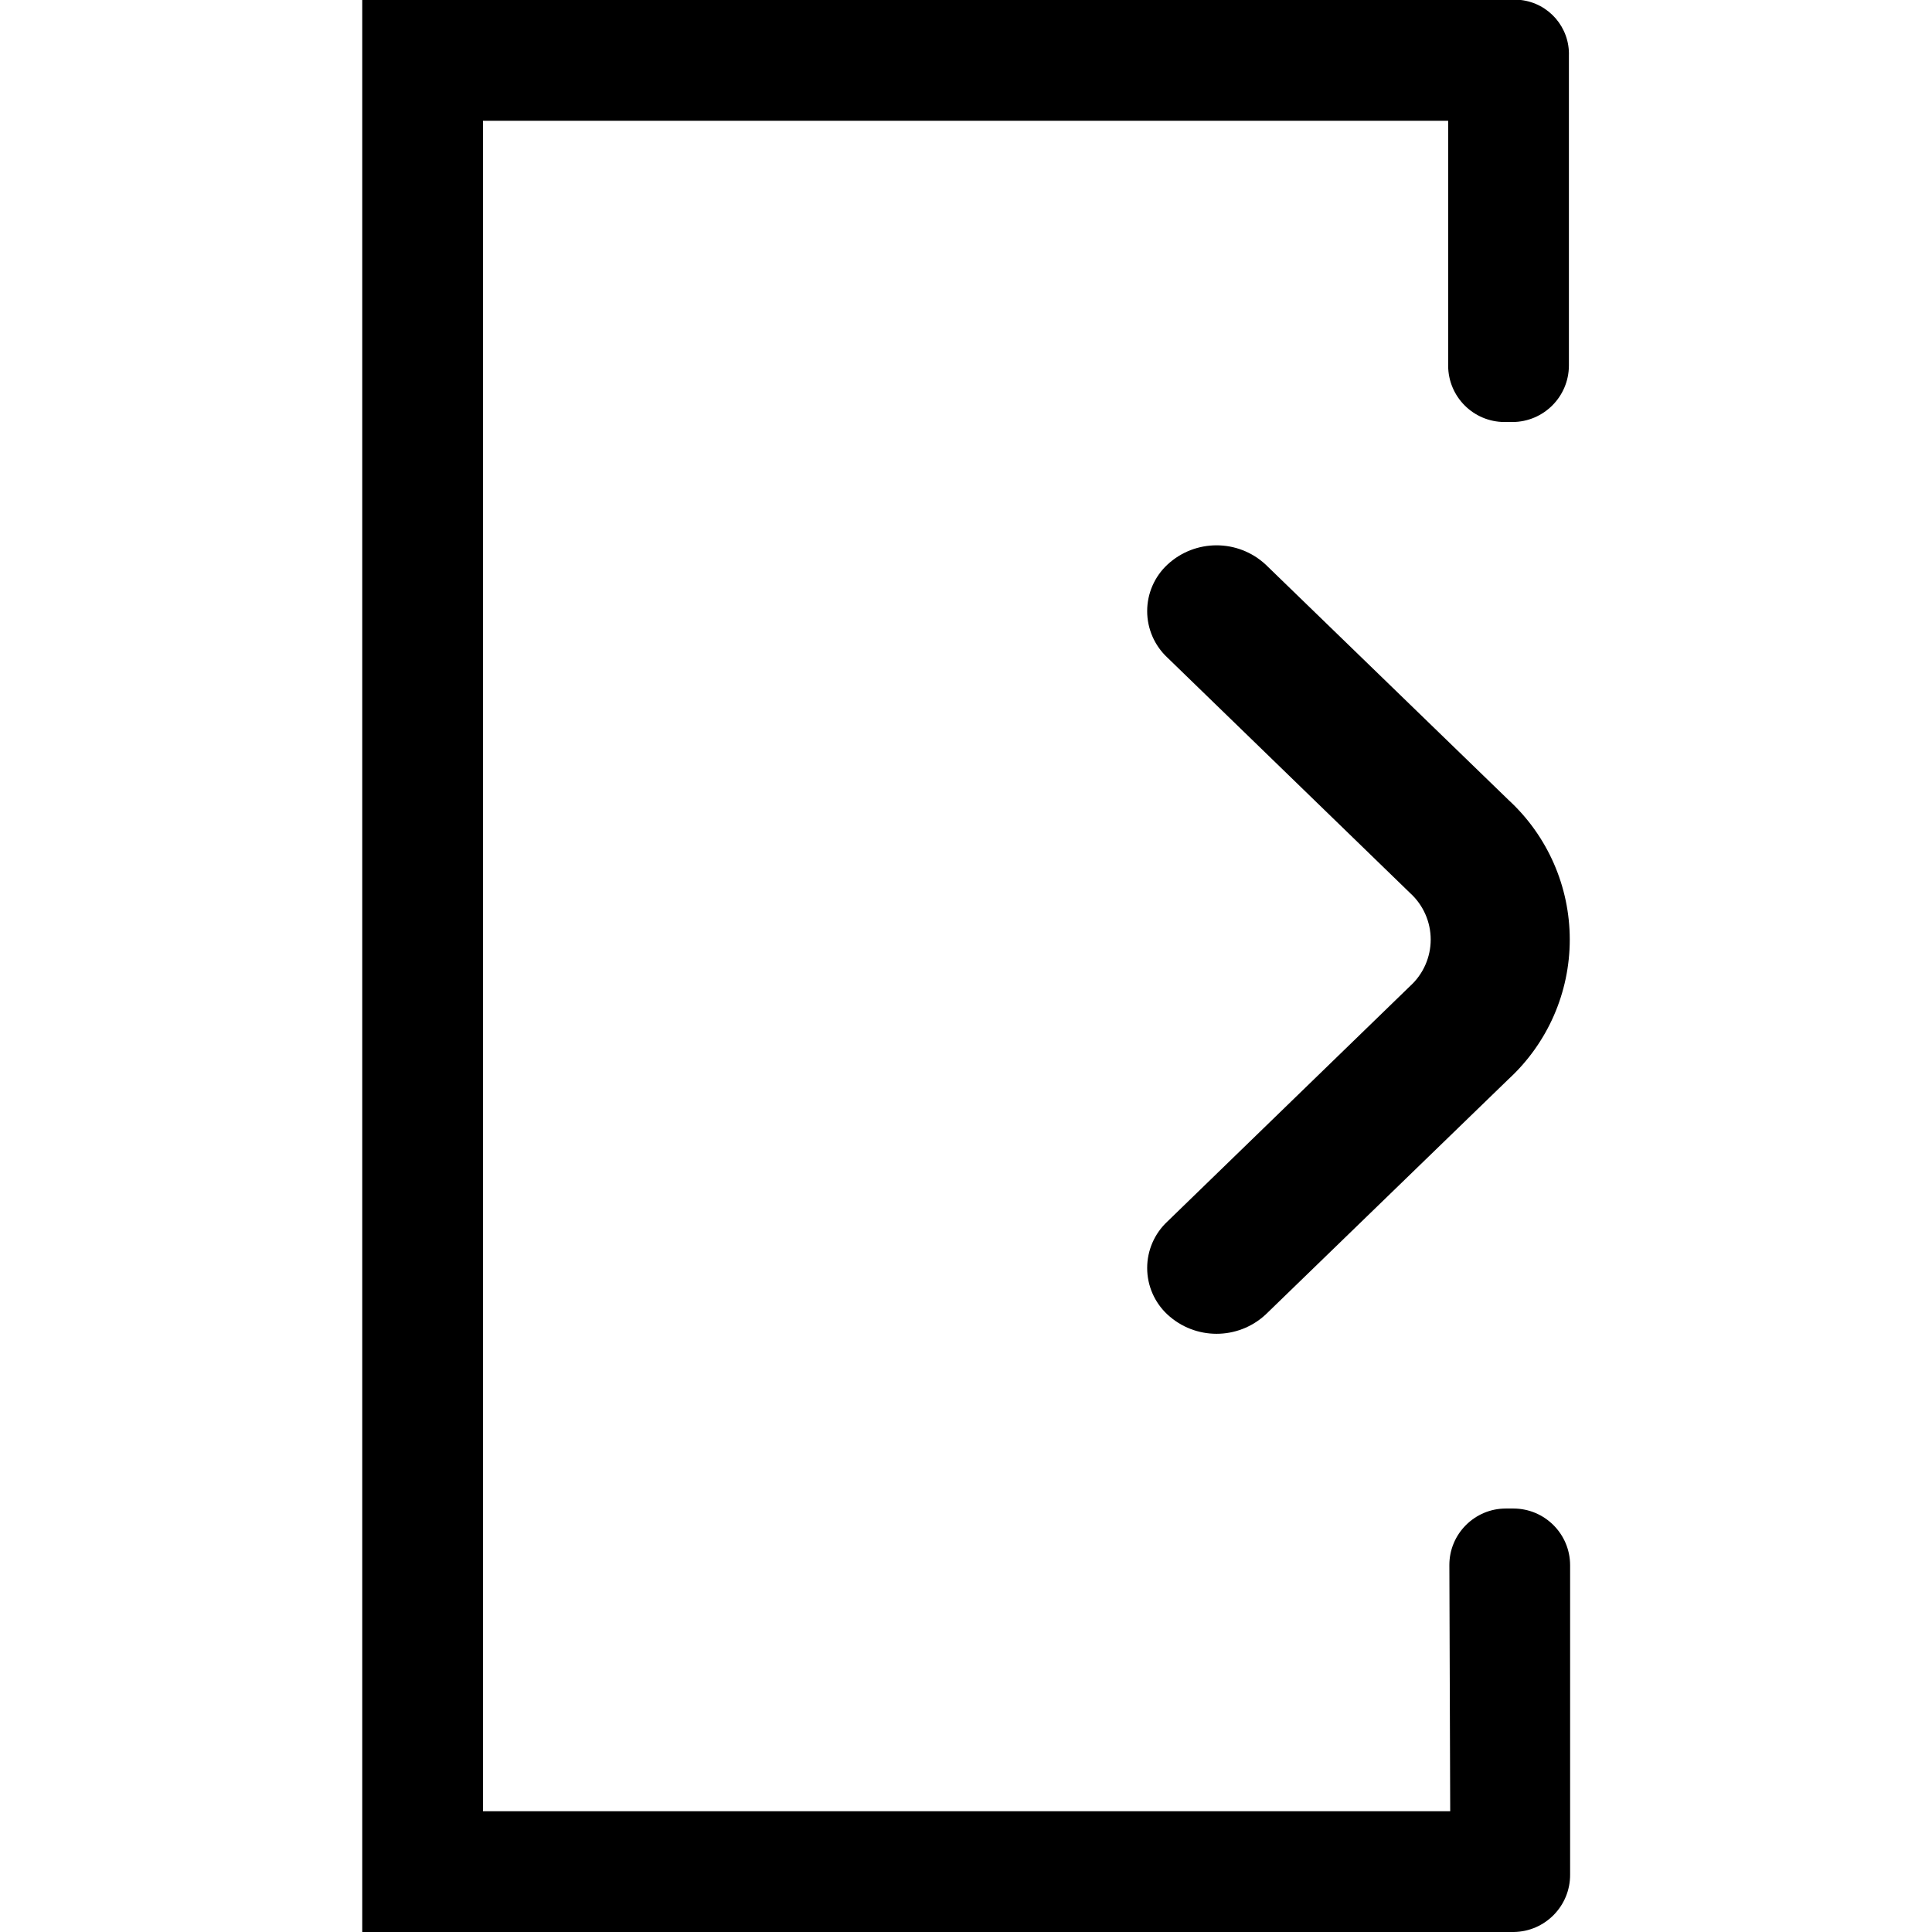
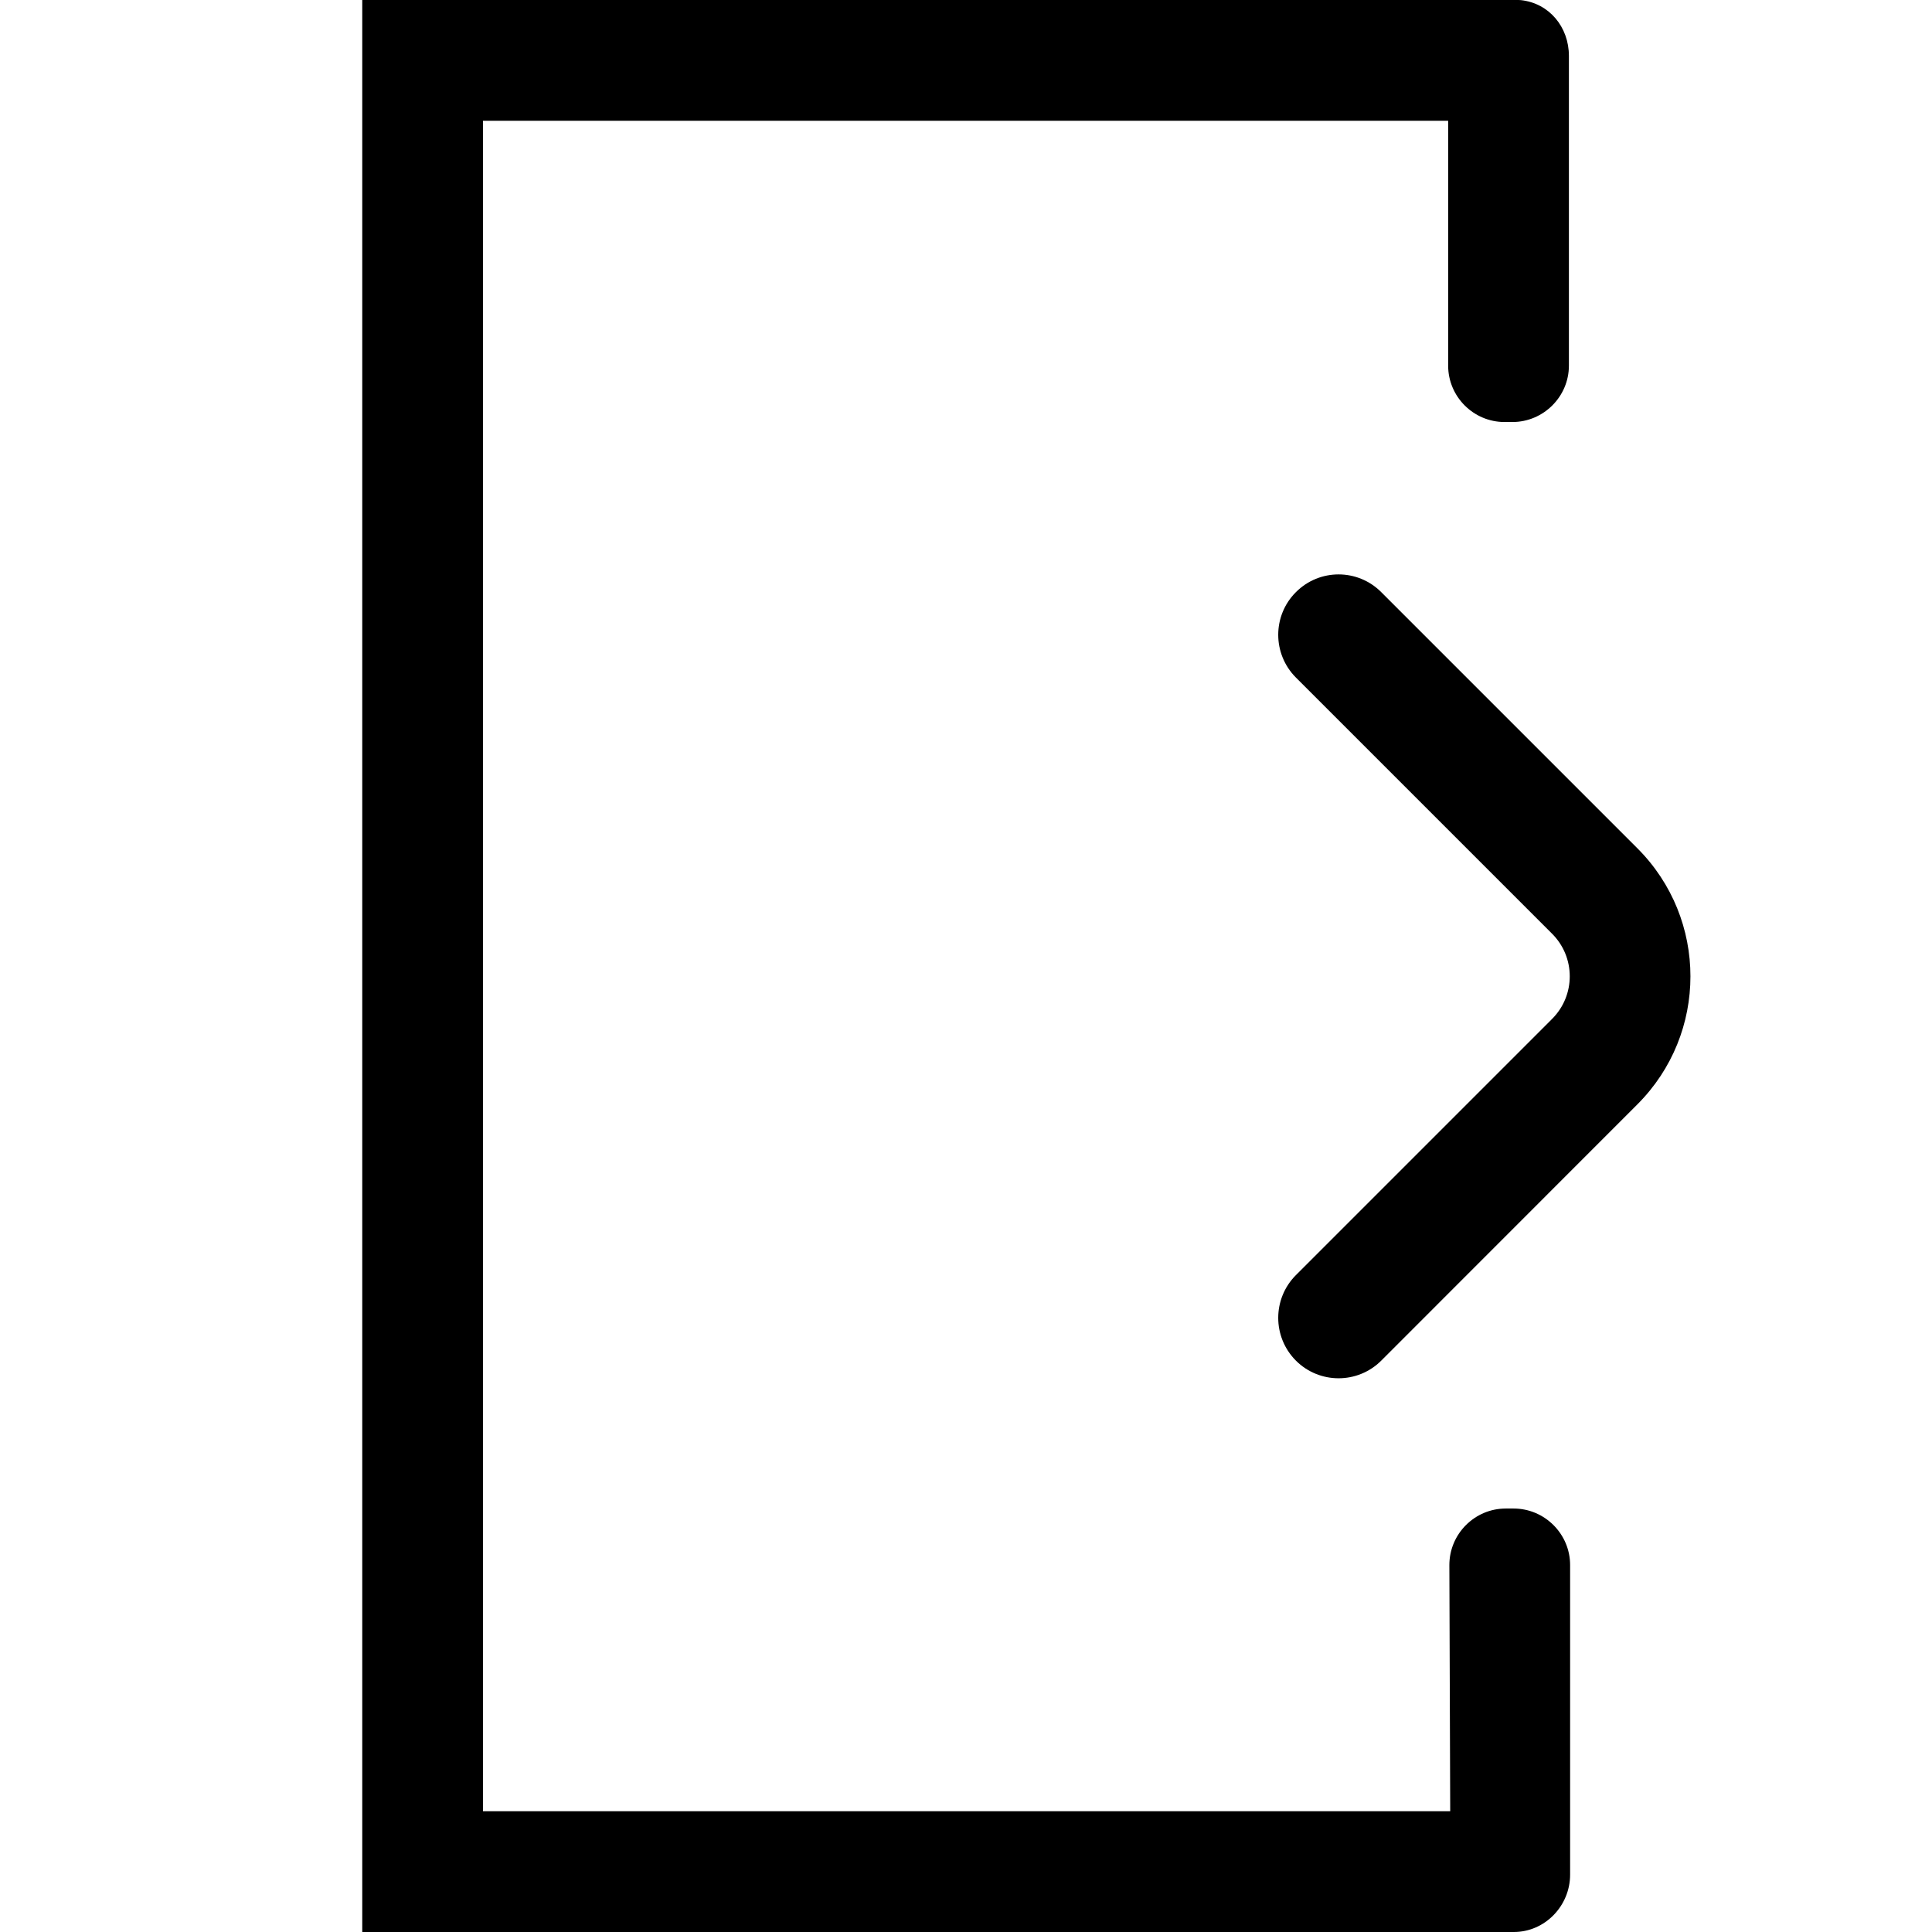
<svg xmlns="http://www.w3.org/2000/svg" width="16" height="16" viewBox="0 0 16 16">
-   <path d="M12.535 12.493a.47.47 0 0 1 .468.468v2.564a.473.473 0 0 1-.466.475H3V0H12.595a.45.45 0 0 1 .398.463v2.565a.469.469 0 0 1-.468.467h-.065a.468.468 0 0 1-.467-.467V1H4v14h8.01l-.007-2.04c0-.257.21-.467.467-.467h.065zm-2.867-2.377l2.01-1.95a.52.52 0 0 0 0-.77l-2.01-1.95a.526.526 0 0 1 0-.77.598.598 0 0 1 .814 0l2.012 1.95a1.571 1.571 0 0 1 0 2.31l-2.012 1.95a.598.598 0 0 1-.814 0 .526.526 0 0 1 0-.77z" fill-rule="evenodd" />
+   <path fill-rule="evenodd" d="M12.535,12.493 C12.792,12.493 13.003,12.703 13.003,12.961 L13.003,15.525 C13.003,15.783 12.795,16 12.537,16 L12.497,16 L3,16 L3,-0 L12.575,-0 L12.595,0.001 C12.829,0.026 12.993,0.223 12.993,0.463 L12.993,3.028 C12.993,3.285 12.782,3.495 12.525,3.495 L12.46,3.495 C12.203,3.495 11.993,3.285 11.993,3.028 L11.993,1 L4,1 L4,15 L12.01,15 L12.003,12.961 C12.003,12.703 12.213,12.493 12.47,12.493 L12.535,12.493 Z M11.439,4.904 L13.56,7.025 C14.146,7.611 14.146,8.56 13.56,9.146 L11.439,11.268 C11.244,11.463 10.927,11.463 10.732,11.268 C10.537,11.072 10.537,10.756 10.732,10.56 L12.853,8.439 C13.049,8.244 13.049,7.927 12.853,7.732 L10.732,5.611 C10.537,5.415 10.537,5.099 10.732,4.904 C10.927,4.708 11.244,4.708 11.439,4.904 Z" />
</svg>
